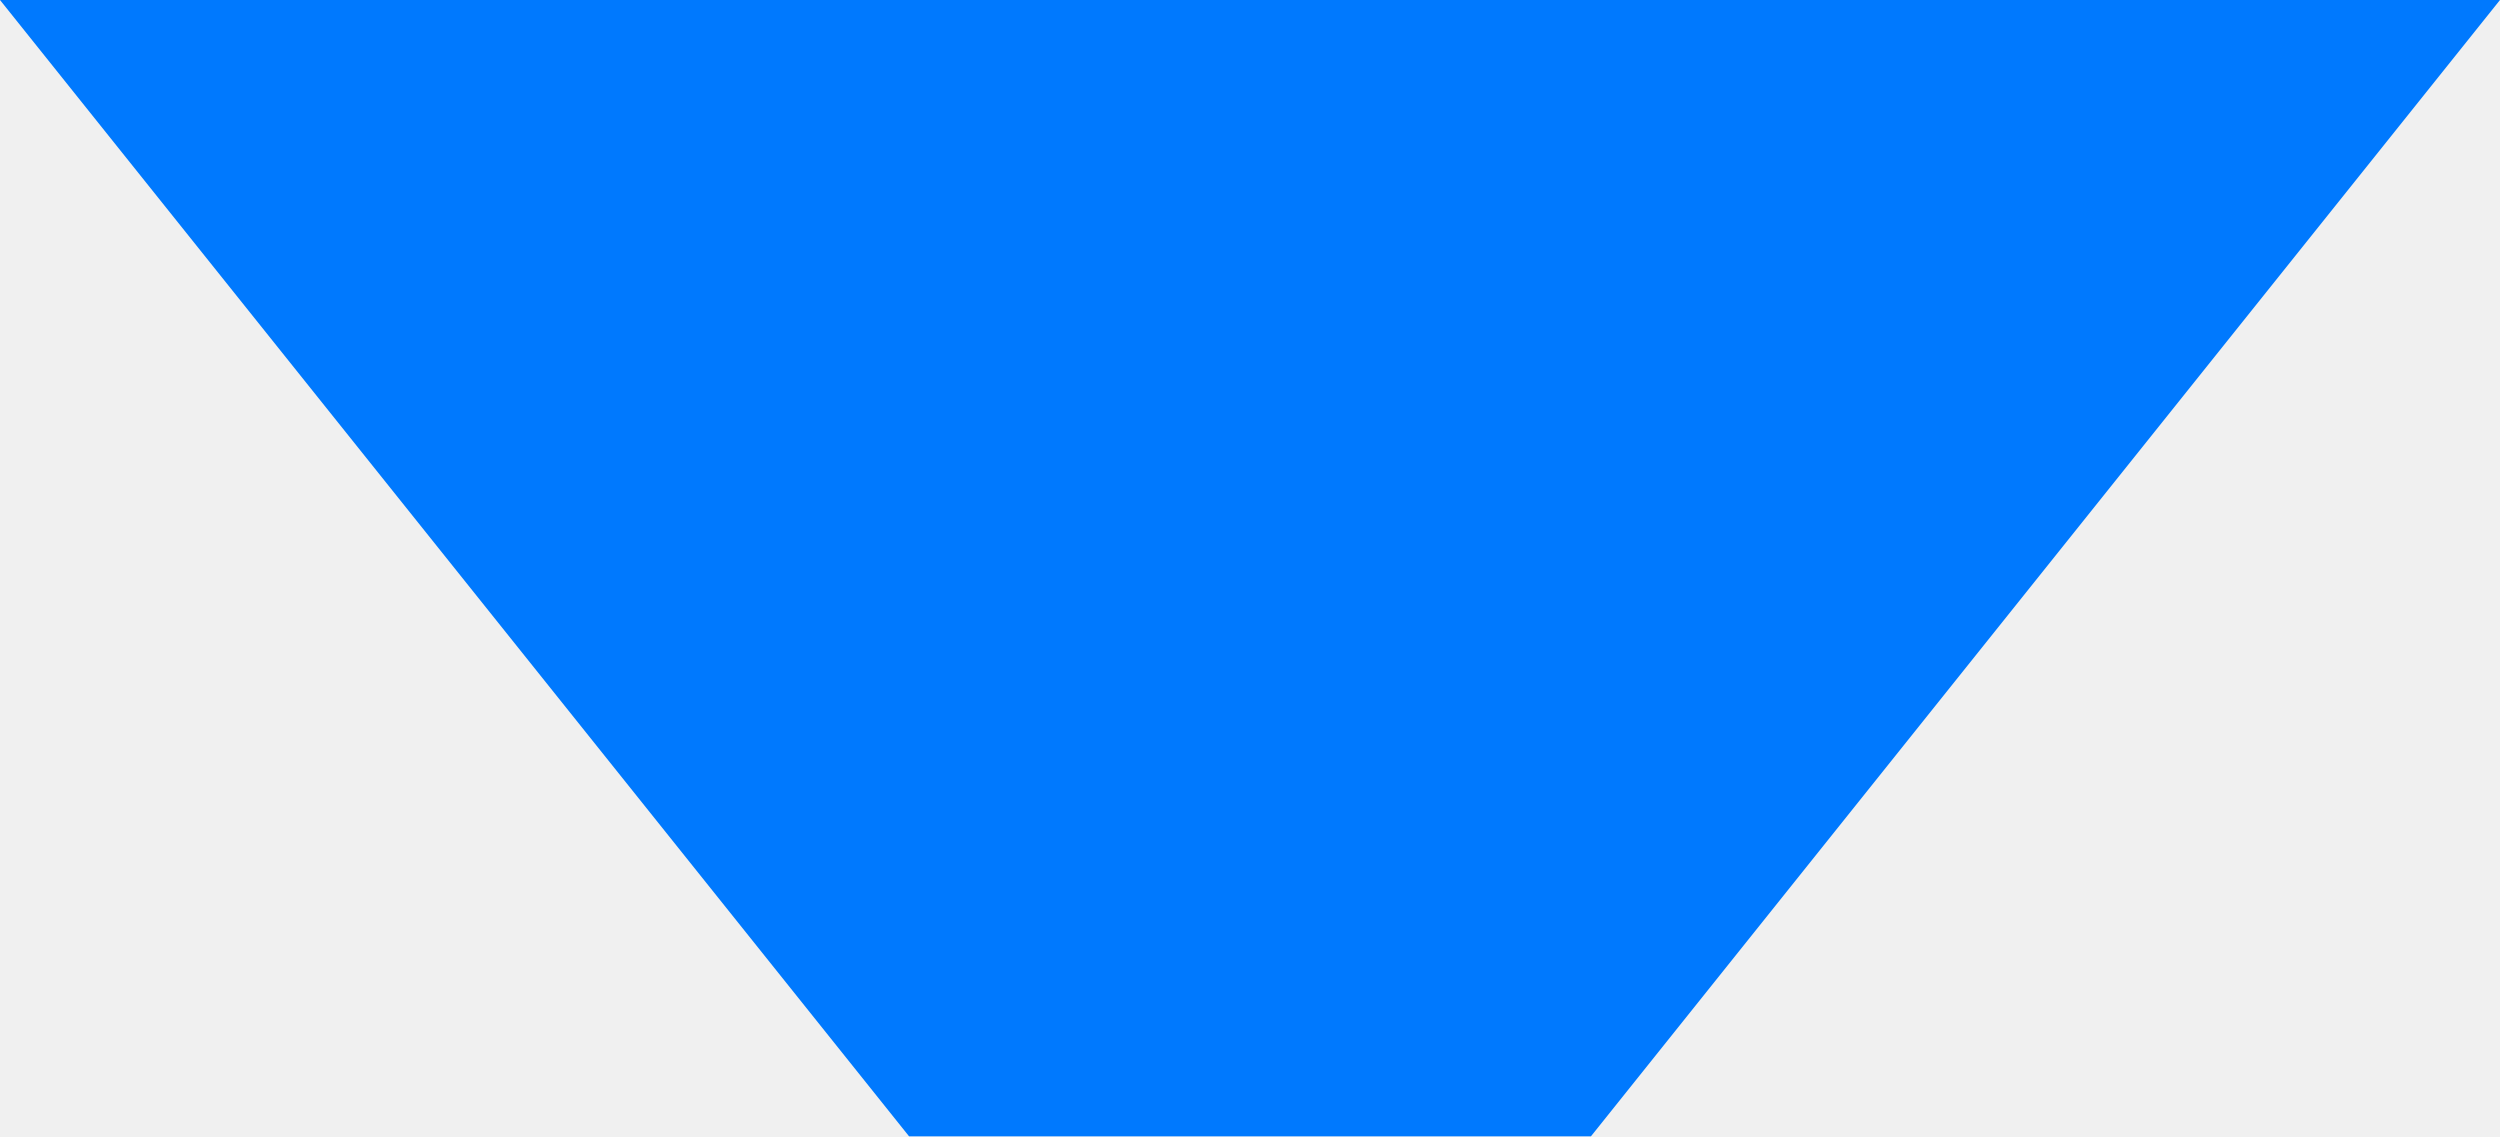
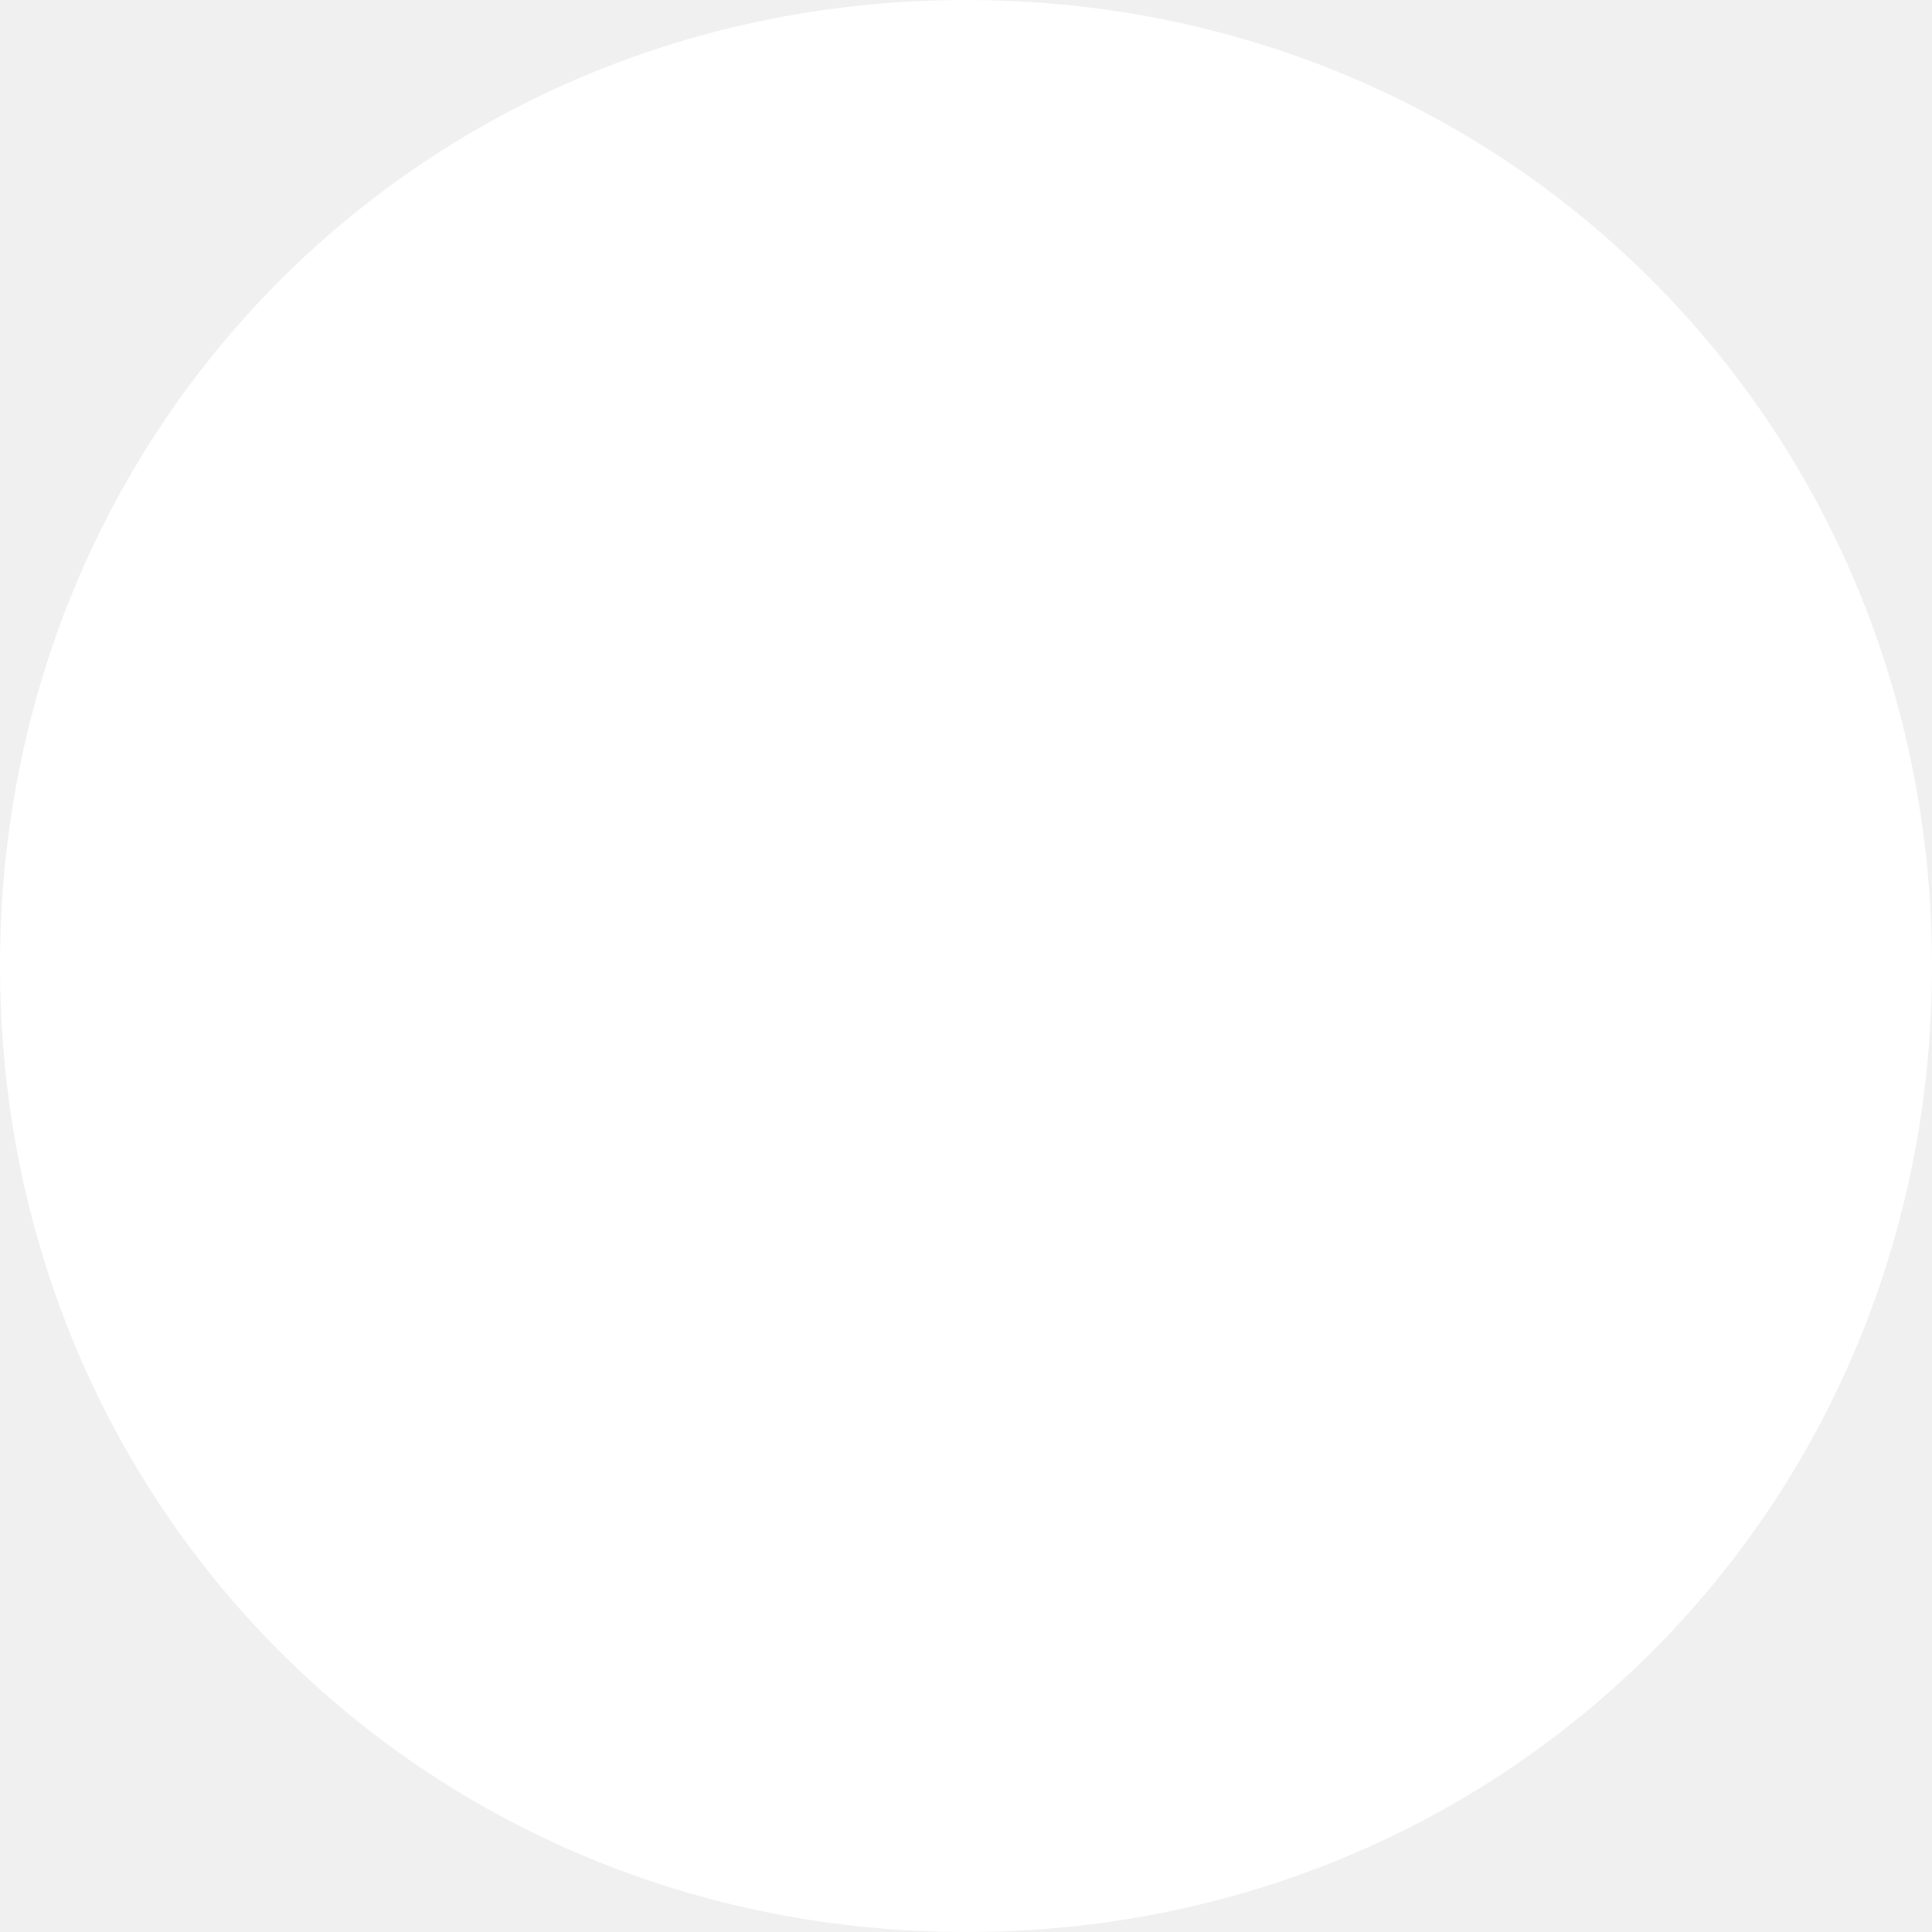
- <svg xmlns="http://www.w3.org/2000/svg" version="1.1" width="22px" height="10px">
-   <g transform="matrix(1 0 0 1 -807 -125 )">
-     <path d="M 22 0  L 14 10  L 8 10  L 0 0  L 22 0  Z " fill-rule="nonzero" fill="#0079fe" stroke="none" transform="matrix(1 0 0 1 807 125 )" />
+ <svg xmlns="http://www.w3.org/2000/svg" version="1.1" width="6px" height="6px">
+   <g transform="matrix(1 0 0 1 -343 -41 )">
+     <path d="M 346 41  C 347.68 41  349 42.32  349 44  C 349 45.68  347.68 47  346 47  C 344.32 47  343 45.68  343 44  C 343 42.32  344.32 41  346 41  Z " fill-rule="nonzero" fill="#ffffff" stroke="none" />
  </g>
</svg>
